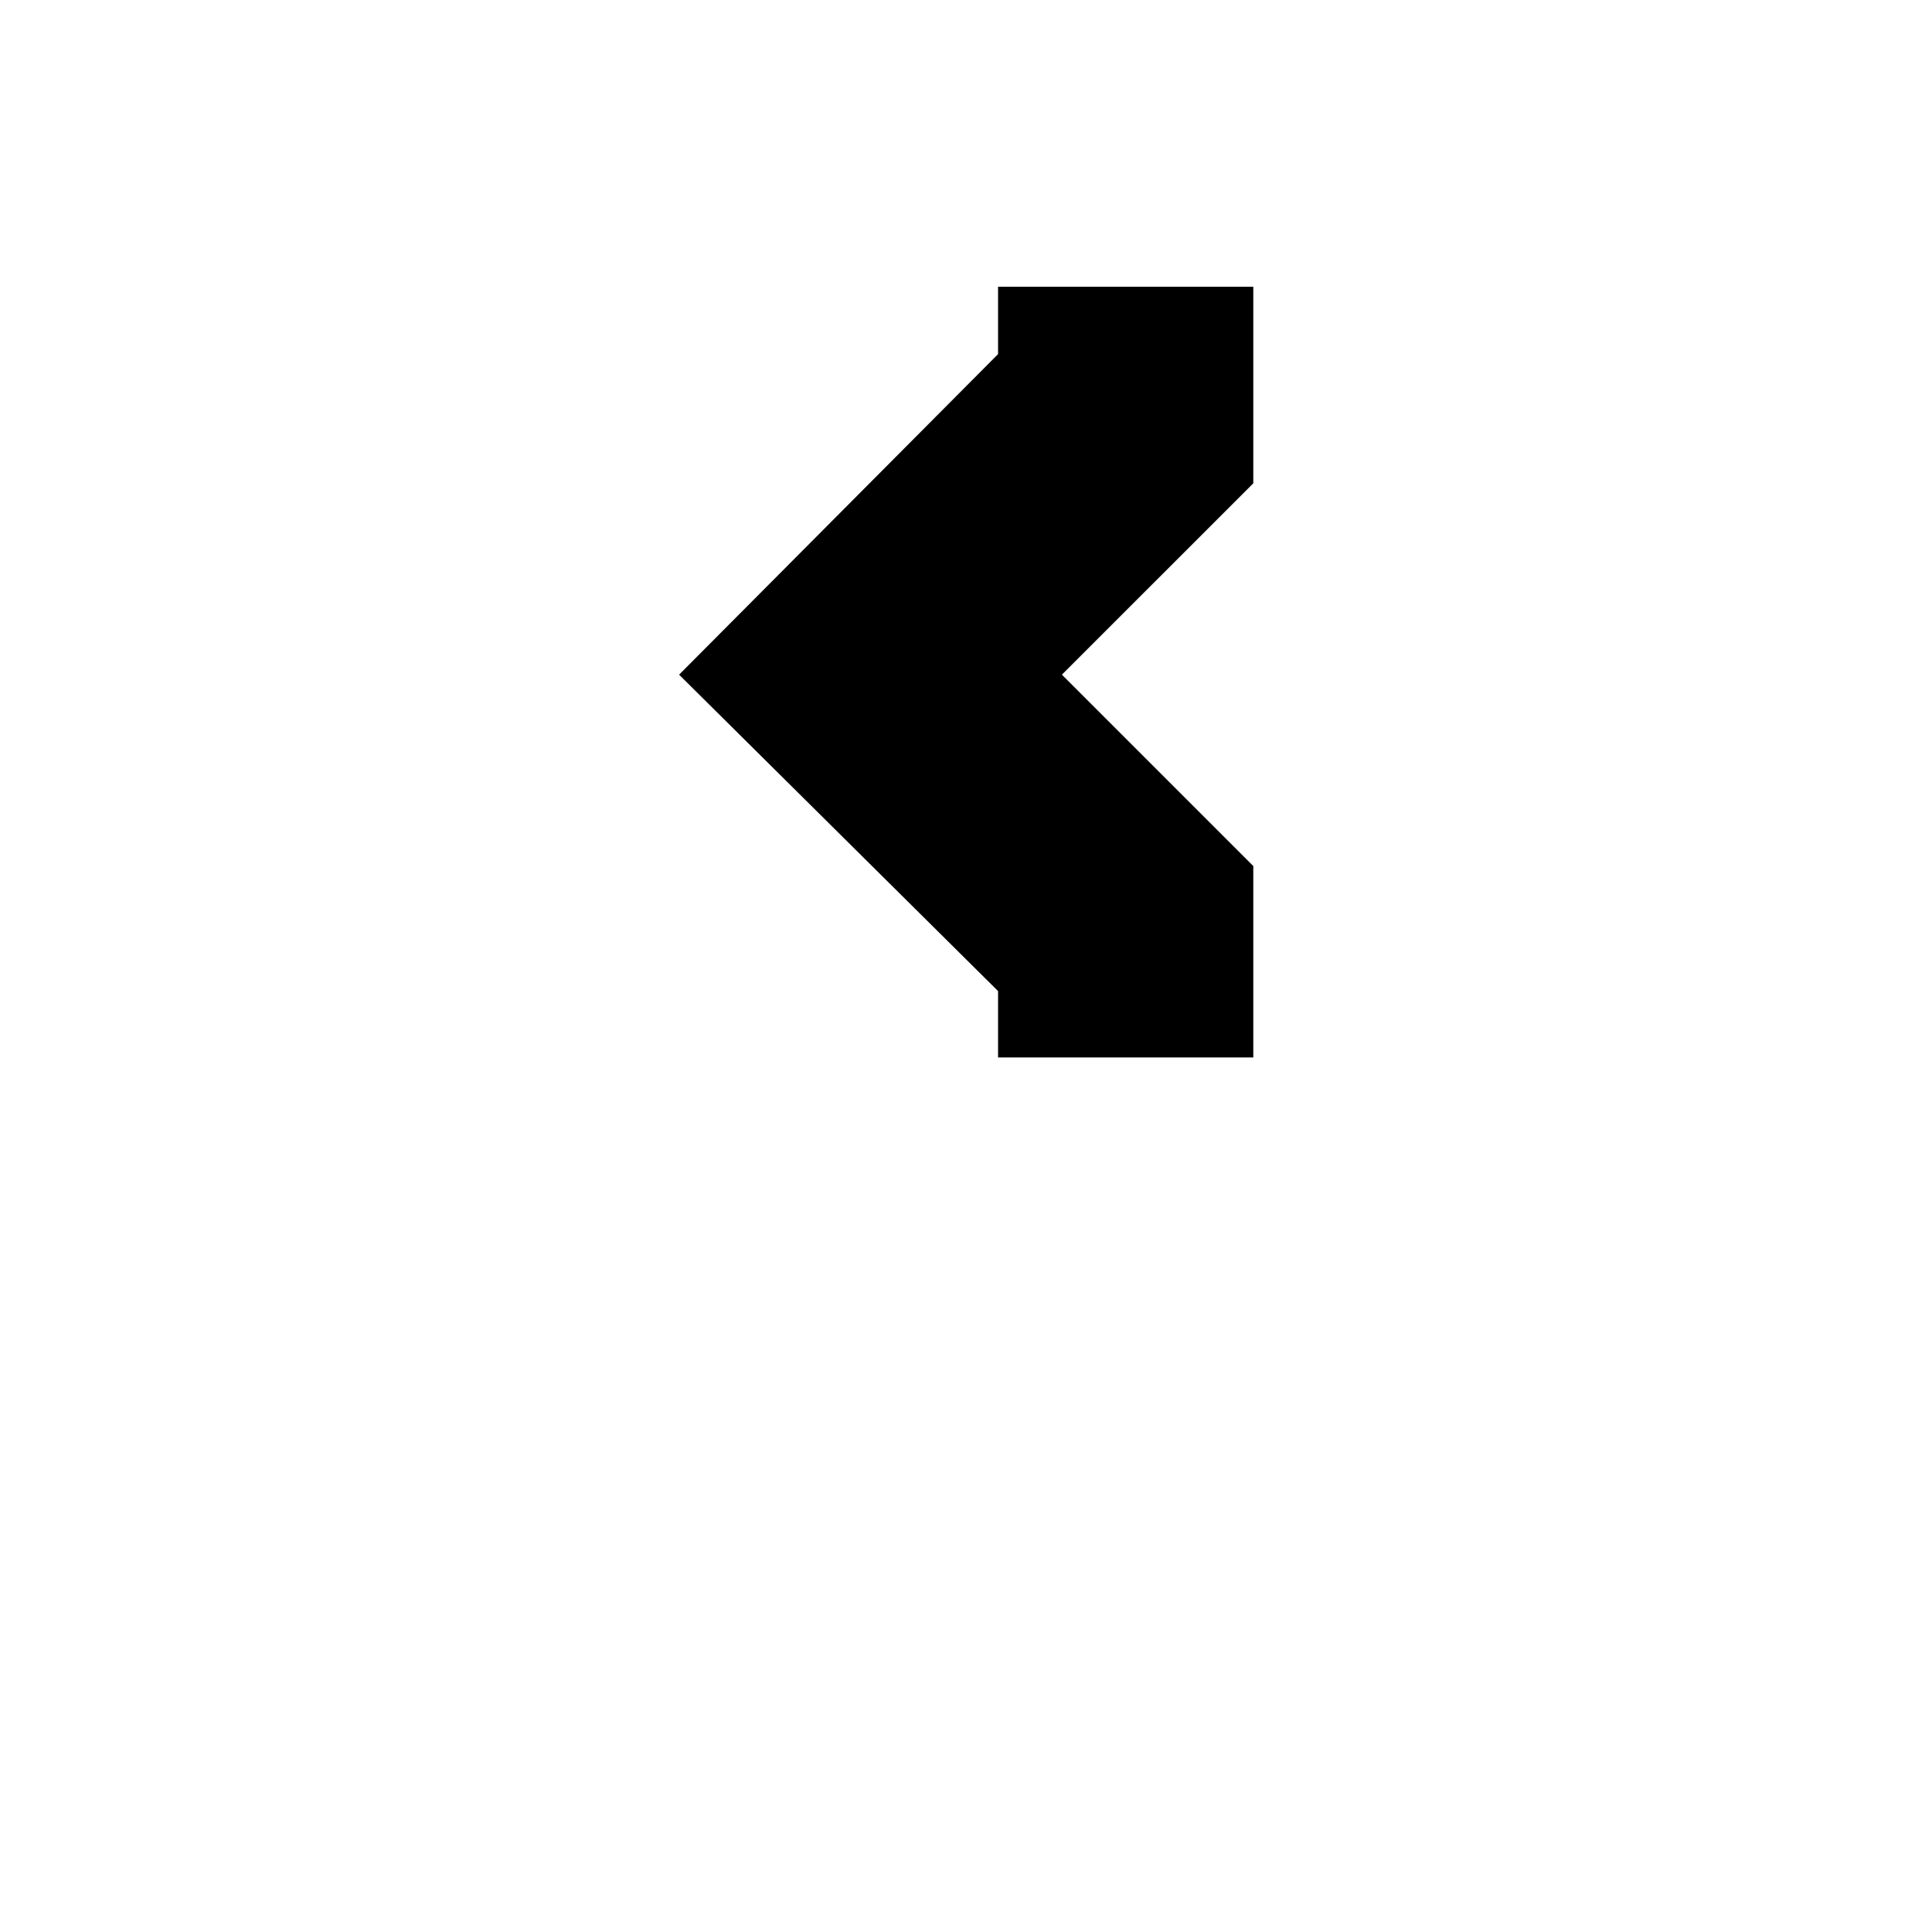
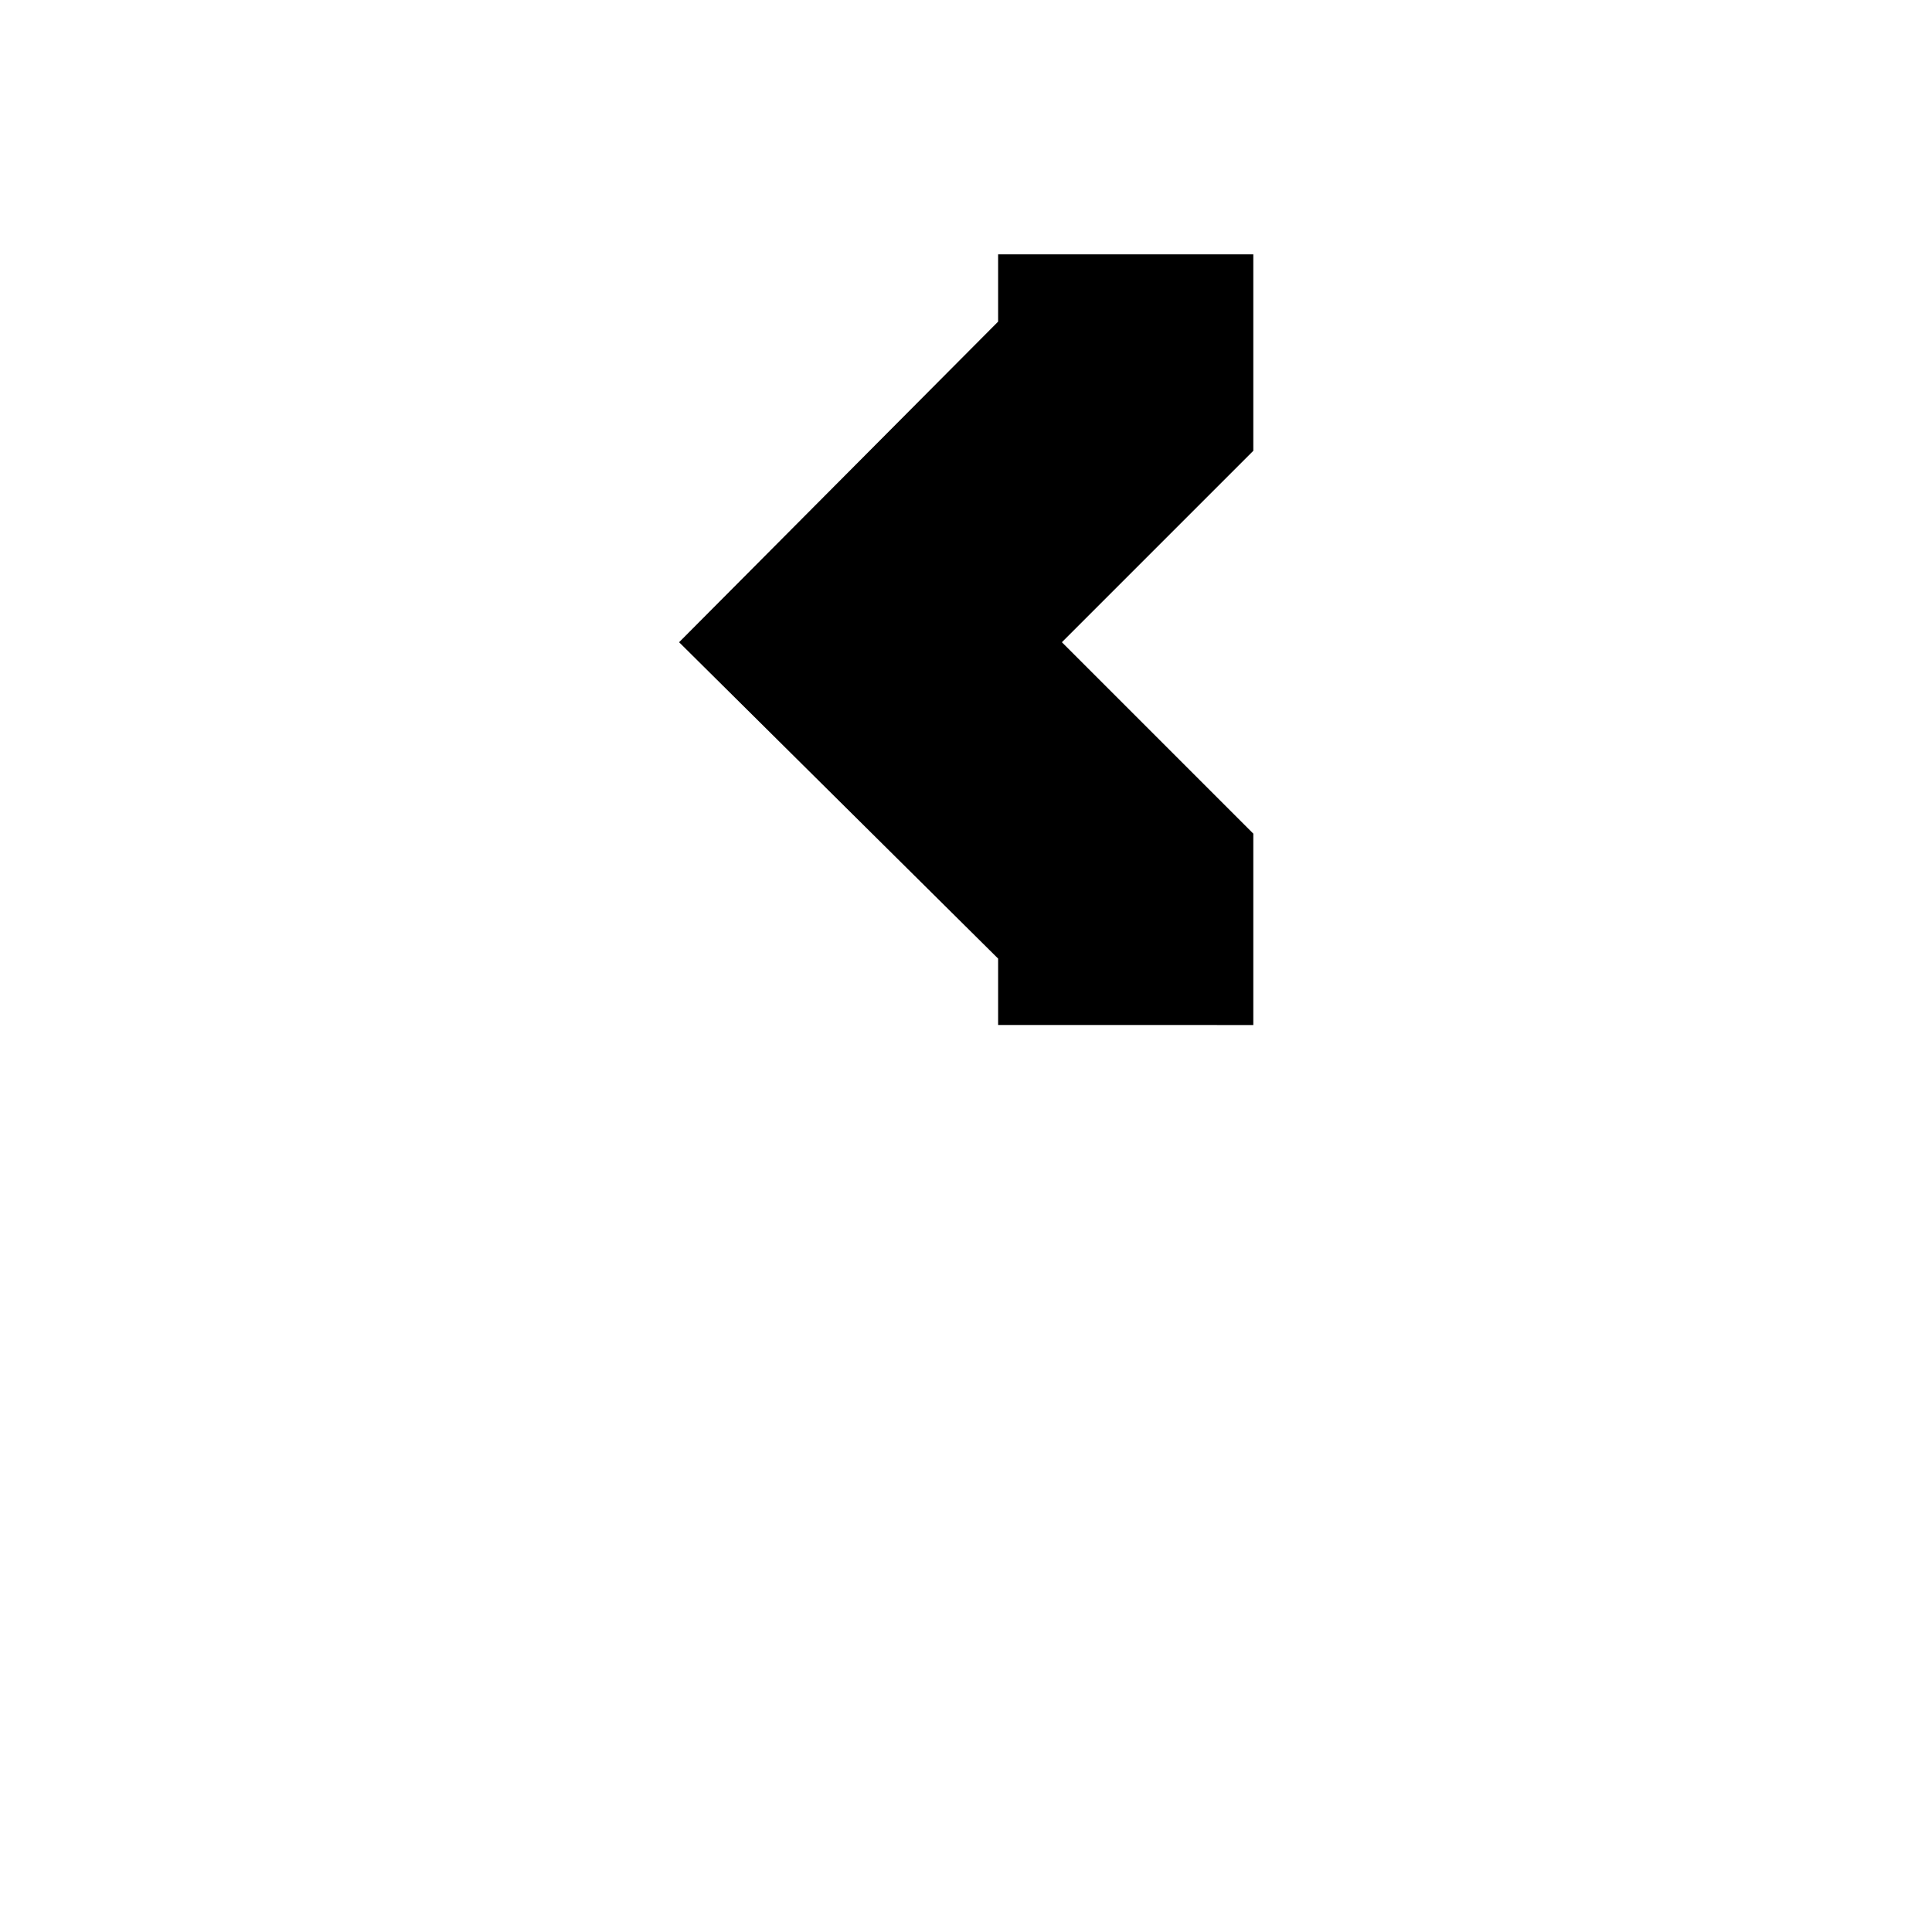
<svg xmlns="http://www.w3.org/2000/svg" viewBox="0 0 512 512" width="512" height="512">
  <g transform="matrix(0.512,0,0,-0.512,154.368,337.920)">
-     <path d="M347.204 211.726 248.136 310.794 347.204 409.839V511.563H215.098V476.708L50.0 310.794L215.098 147.025V112.658H347.204Z" fill="#000000" />
+     <path d="M347.204 528.355H215.121V493.523L50.0 327.586L215.121 163.84V129.473H215.144L347.204 129.45V228.518L248.136 327.586L347.204 426.654Z" fill="#000000" />
  </g>
</svg>
